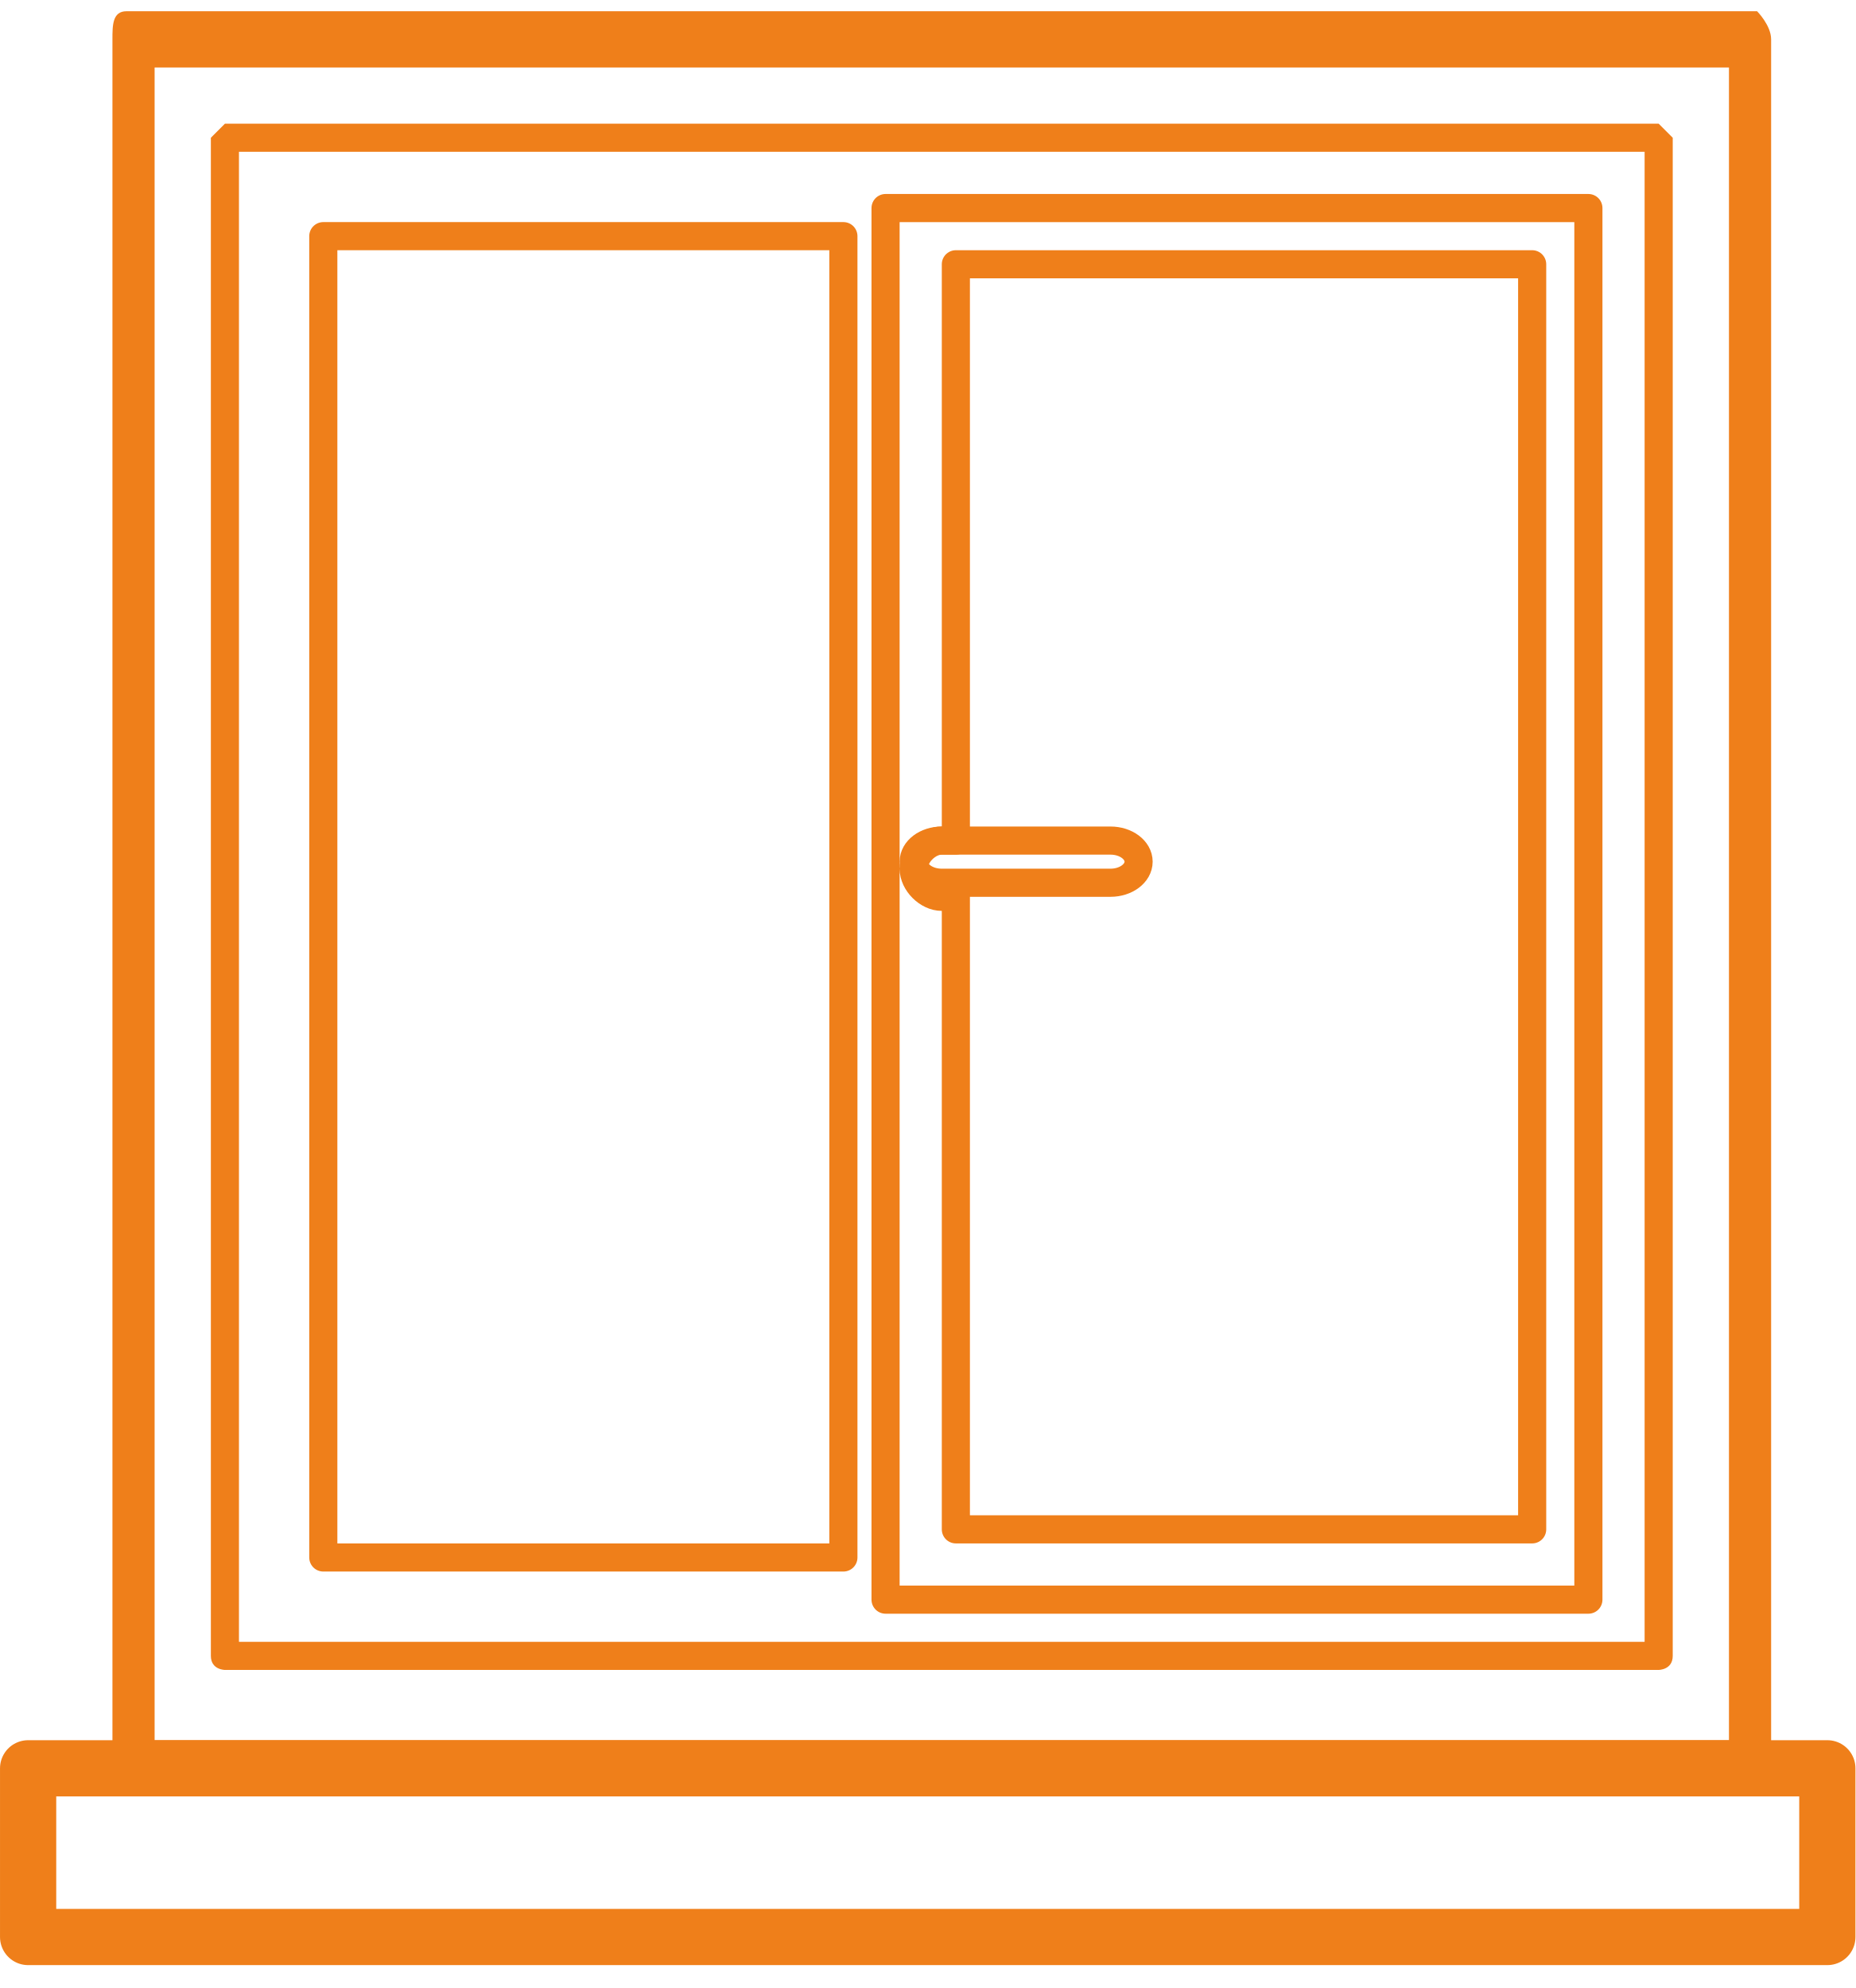
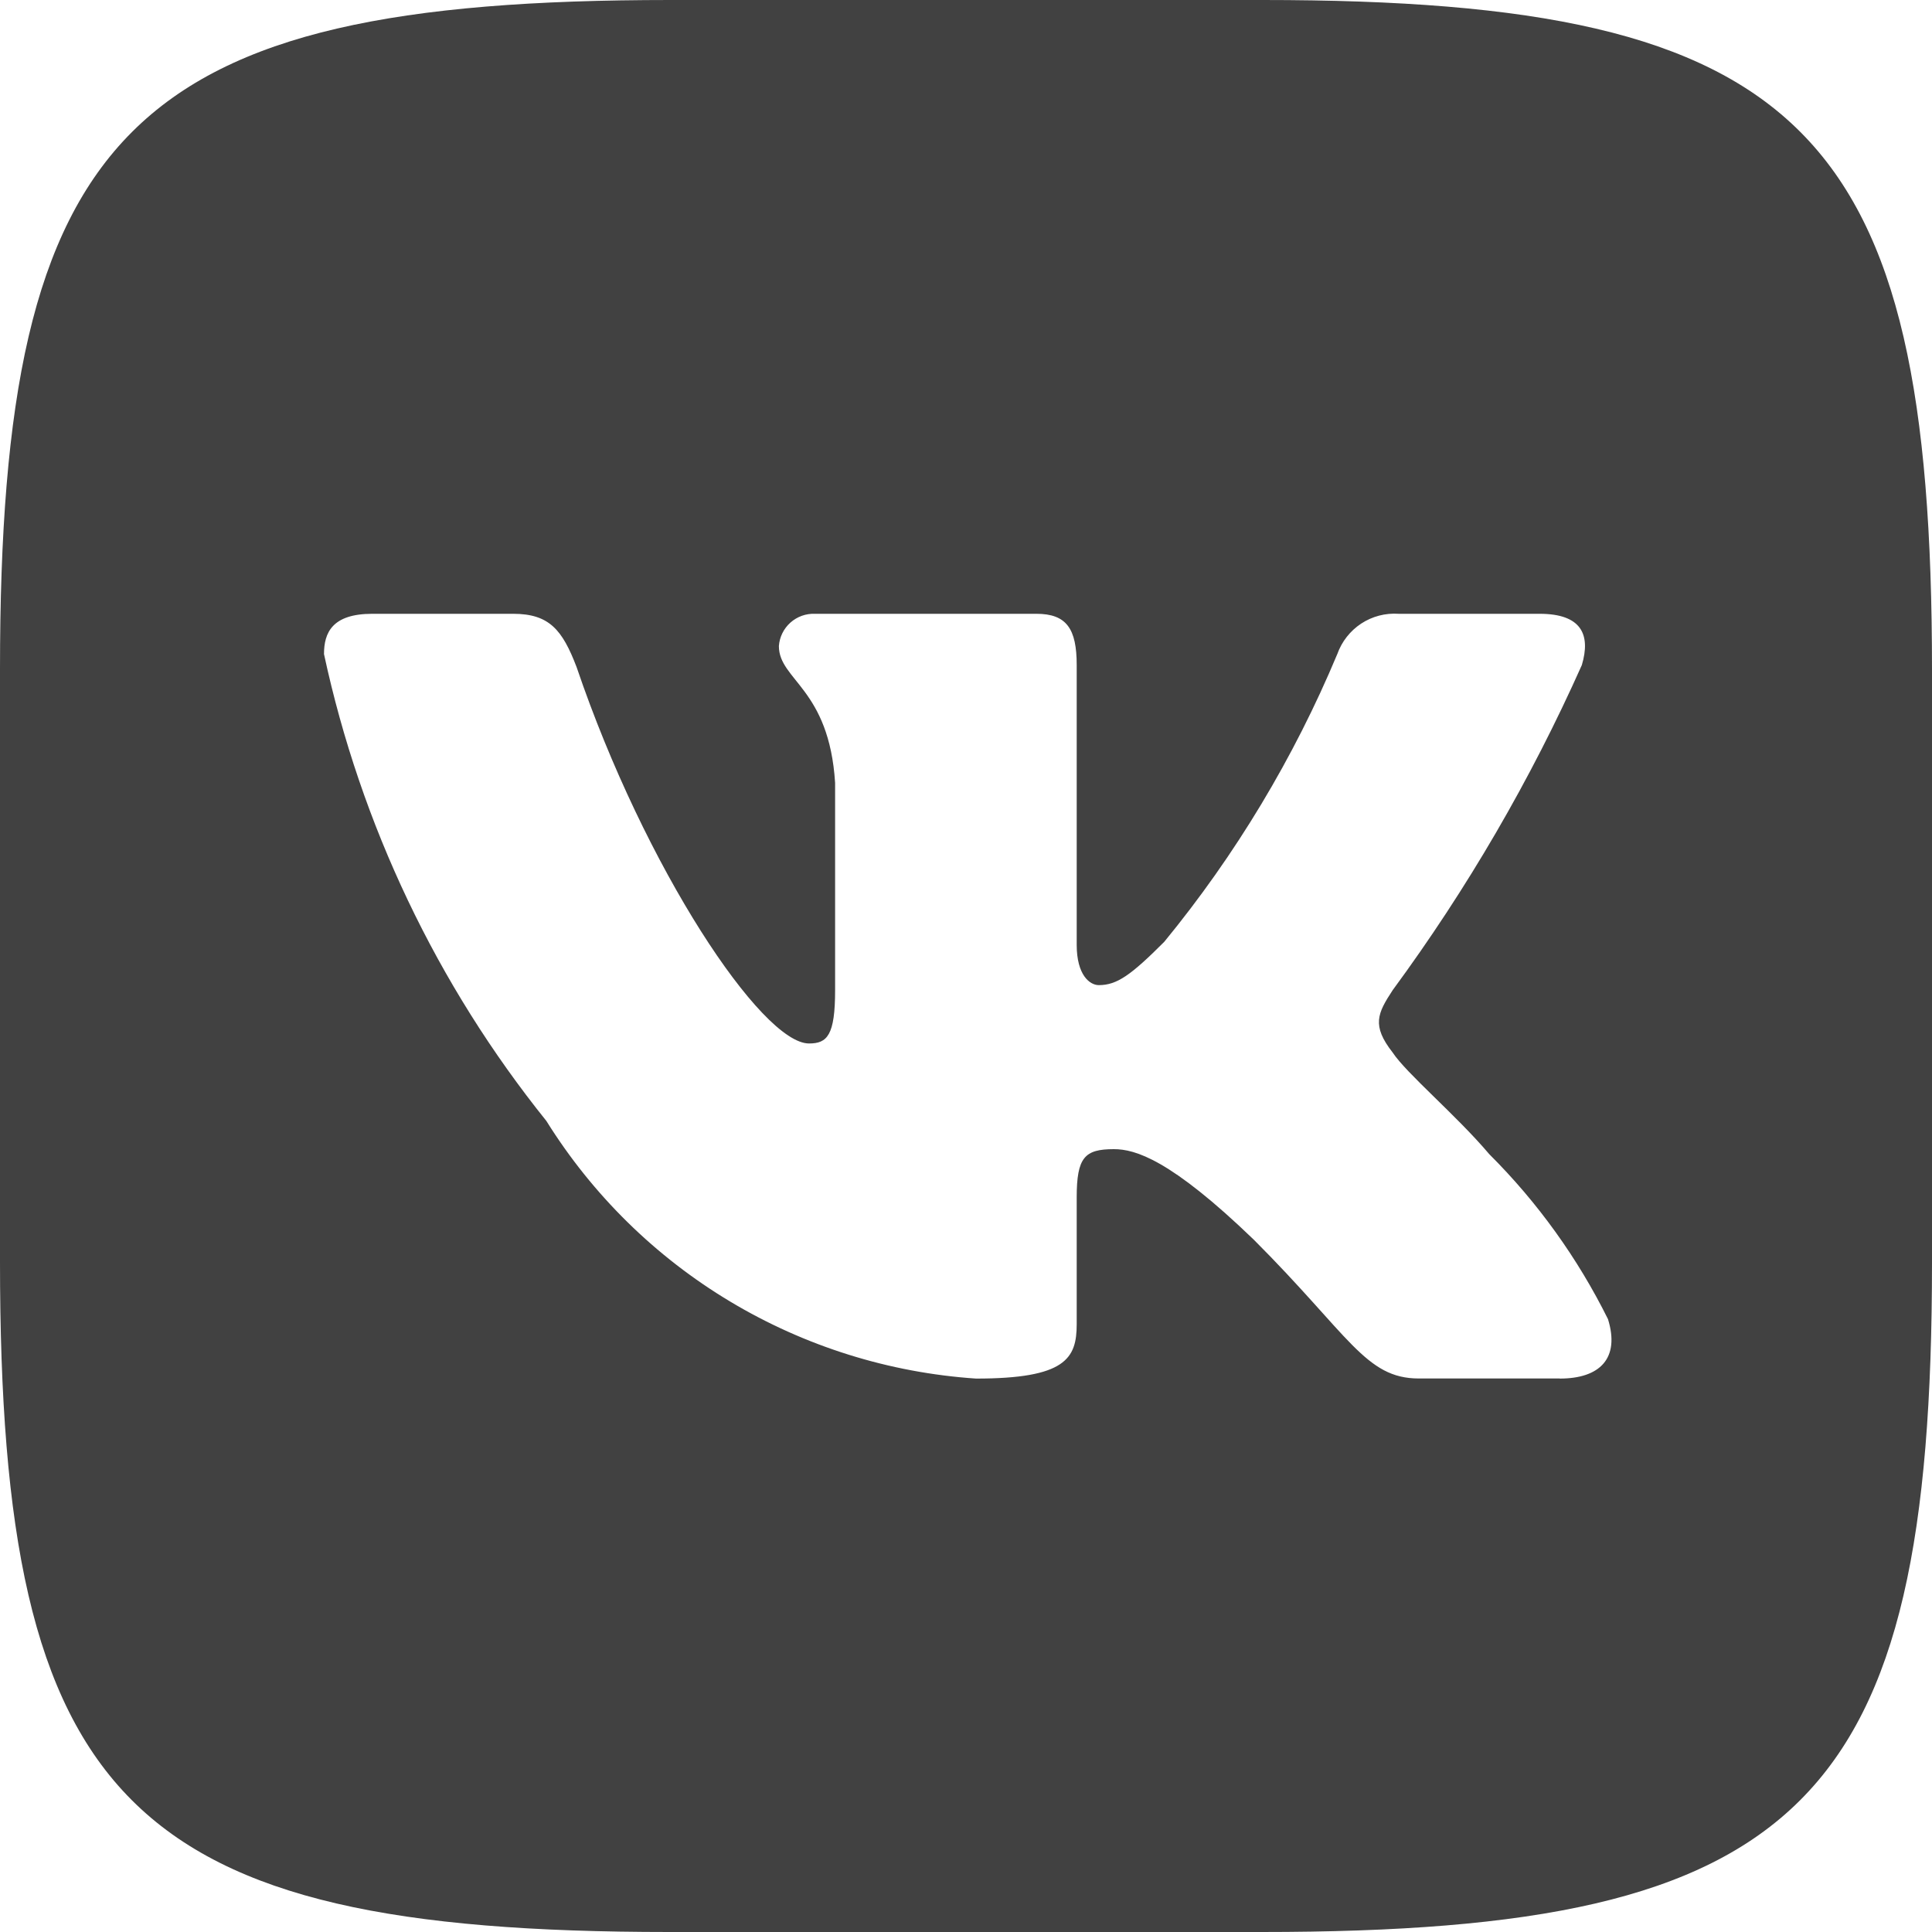
- <svg xmlns="http://www.w3.org/2000/svg" width="70" height="75" viewBox="0 0 70 75" fill="none">
-   <path d="M4.773 0.424H66.288C66.288 0.424 66.818 0.955 66.818 1.485V66.712C66.818 67.243 66.288 67.243 66.288 67.243H4.773C4.242 67.243 4.242 67.243 4.242 66.712V56.106H5.833V65.652H65.227V2.546H5.833V56.106H4.242V1.485C4.242 0.955 4.242 0.424 4.773 0.424V0.424Z" fill="#EF7F1A" />
-   <path d="M8.485 4.667H62.576L63.106 5.197V62.47C63.106 63 62.576 63 62.576 63H8.485C8.485 63 7.955 63 7.955 62.47V5.197L8.485 4.667ZM62.045 5.727H9.015V55.045V56.636V57.697V61.94H62.045V5.727ZM11.136 7.318C82.197 7.318 -22.273 7.318 11.136 7.318V7.318Z" fill="#EF7F1A" />
-   <path fill-rule="evenodd" clip-rule="evenodd" d="M12.197 8.909H31.818V58.758H12.197V55.045V36.485V8.909Z" stroke="#EF7F1A" stroke-width="1.061" stroke-miterlimit="22.926" stroke-linecap="round" stroke-linejoin="round" />
-   <path fill-rule="evenodd" clip-rule="evenodd" d="M33.409 7.849H59.924V60.349H33.409V7.849V7.849ZM36.061 9.97H57.803V57.697H36.061V33.834H35.53C35 33.834 34.47 33.303 34.47 32.773C34.47 32.243 35 31.712 35.53 31.712H36.061V9.97V9.97Z" stroke="#EF7F1A" stroke-width="1.061" stroke-miterlimit="22.926" stroke-linecap="round" stroke-linejoin="round" />
-   <path d="M68.939 66.712H1.061V73.076H68.939V66.712Z" stroke="#EF7F1A" stroke-width="2.121" stroke-miterlimit="22.926" stroke-linecap="round" stroke-linejoin="round" />
-   <path d="M41.894 31.712H35.53C34.944 31.712 34.47 32.068 34.47 32.508C34.47 32.947 34.944 33.303 35.53 33.303H41.894C42.48 33.303 42.955 32.947 42.955 32.508C42.955 32.068 42.48 31.712 41.894 31.712Z" stroke="#EF7F1A" stroke-width="1.061" stroke-miterlimit="22.926" stroke-linecap="round" stroke-linejoin="round" />
+ <svg xmlns="http://www.w3.org/2000/svg" width="40" height="40" viewBox="0 0 40 40" fill="none">
+   <path d="M26.146 0H13.874C2.666 0 0 2.666 0 13.854V26.126C0 37.332 2.646 40 13.854 40H26.126C37.332 40 40 37.354 40 26.146V13.874C40 2.666 37.354 0 26.146 0ZM32.292 28.54H29.374C28.27 28.54 27.938 27.646 25.958 25.666C24.23 24 23.5 23.792 23.062 23.792C22.458 23.792 22.292 23.958 22.292 24.792V27.416C22.292 28.126 22.062 28.542 20.208 28.542C18.409 28.421 16.664 27.874 15.117 26.947C13.57 26.02 12.266 24.738 11.312 23.208C9.046 20.388 7.47 17.078 6.708 13.542C6.708 13.104 6.874 12.708 7.708 12.708H10.624C11.374 12.708 11.644 13.042 11.938 13.812C13.354 17.98 15.77 21.604 16.75 21.604C17.126 21.604 17.29 21.438 17.29 20.5V16.208C17.166 14.25 16.126 14.084 16.126 13.376C16.139 13.189 16.225 13.015 16.365 12.89C16.504 12.766 16.687 12.7 16.874 12.708H21.458C22.084 12.708 22.292 13.02 22.292 13.77V19.562C22.292 20.188 22.562 20.396 22.75 20.396C23.126 20.396 23.416 20.188 24.104 19.5C25.582 17.698 26.789 15.69 27.688 13.54C27.78 13.282 27.954 13.061 28.183 12.91C28.412 12.76 28.684 12.689 28.958 12.708H31.876C32.75 12.708 32.936 13.146 32.75 13.77C31.689 16.147 30.376 18.403 28.834 20.5C28.52 20.98 28.394 21.23 28.834 21.792C29.124 22.23 30.146 23.084 30.834 23.896C31.834 24.893 32.664 26.047 33.292 27.312C33.542 28.124 33.124 28.542 32.292 28.542V28.54Z" fill="#414141" />
</svg>
